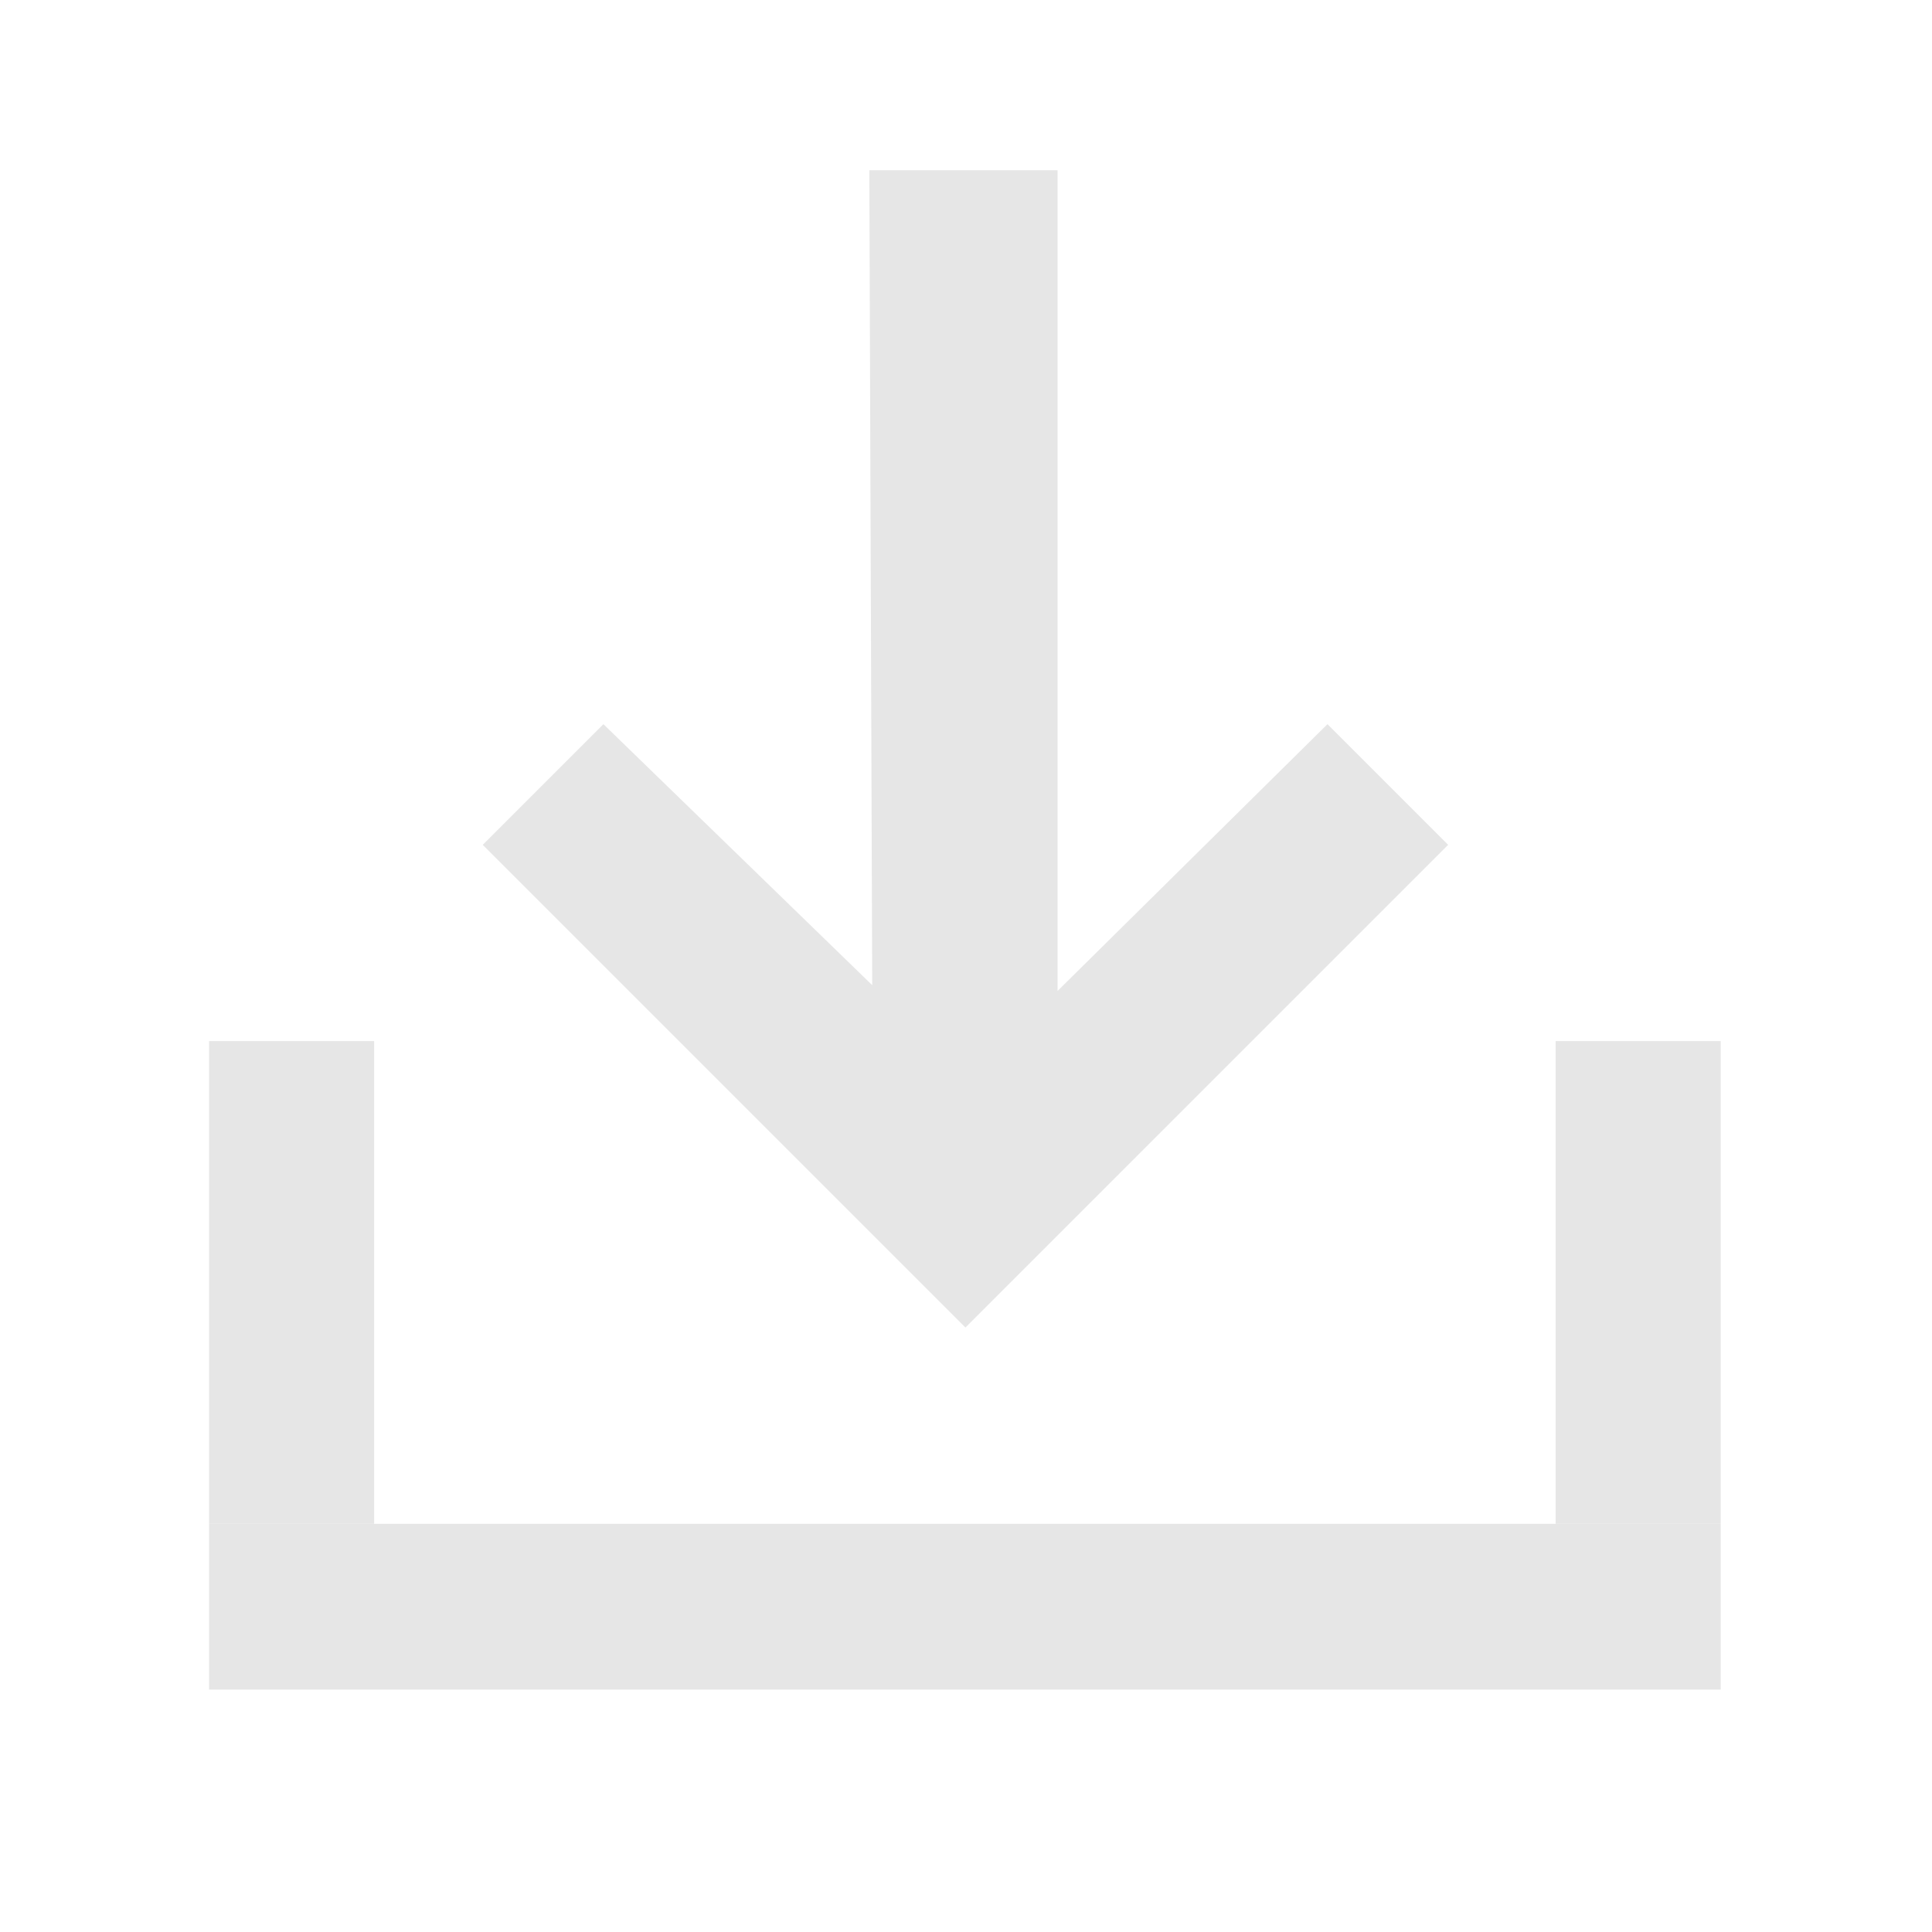
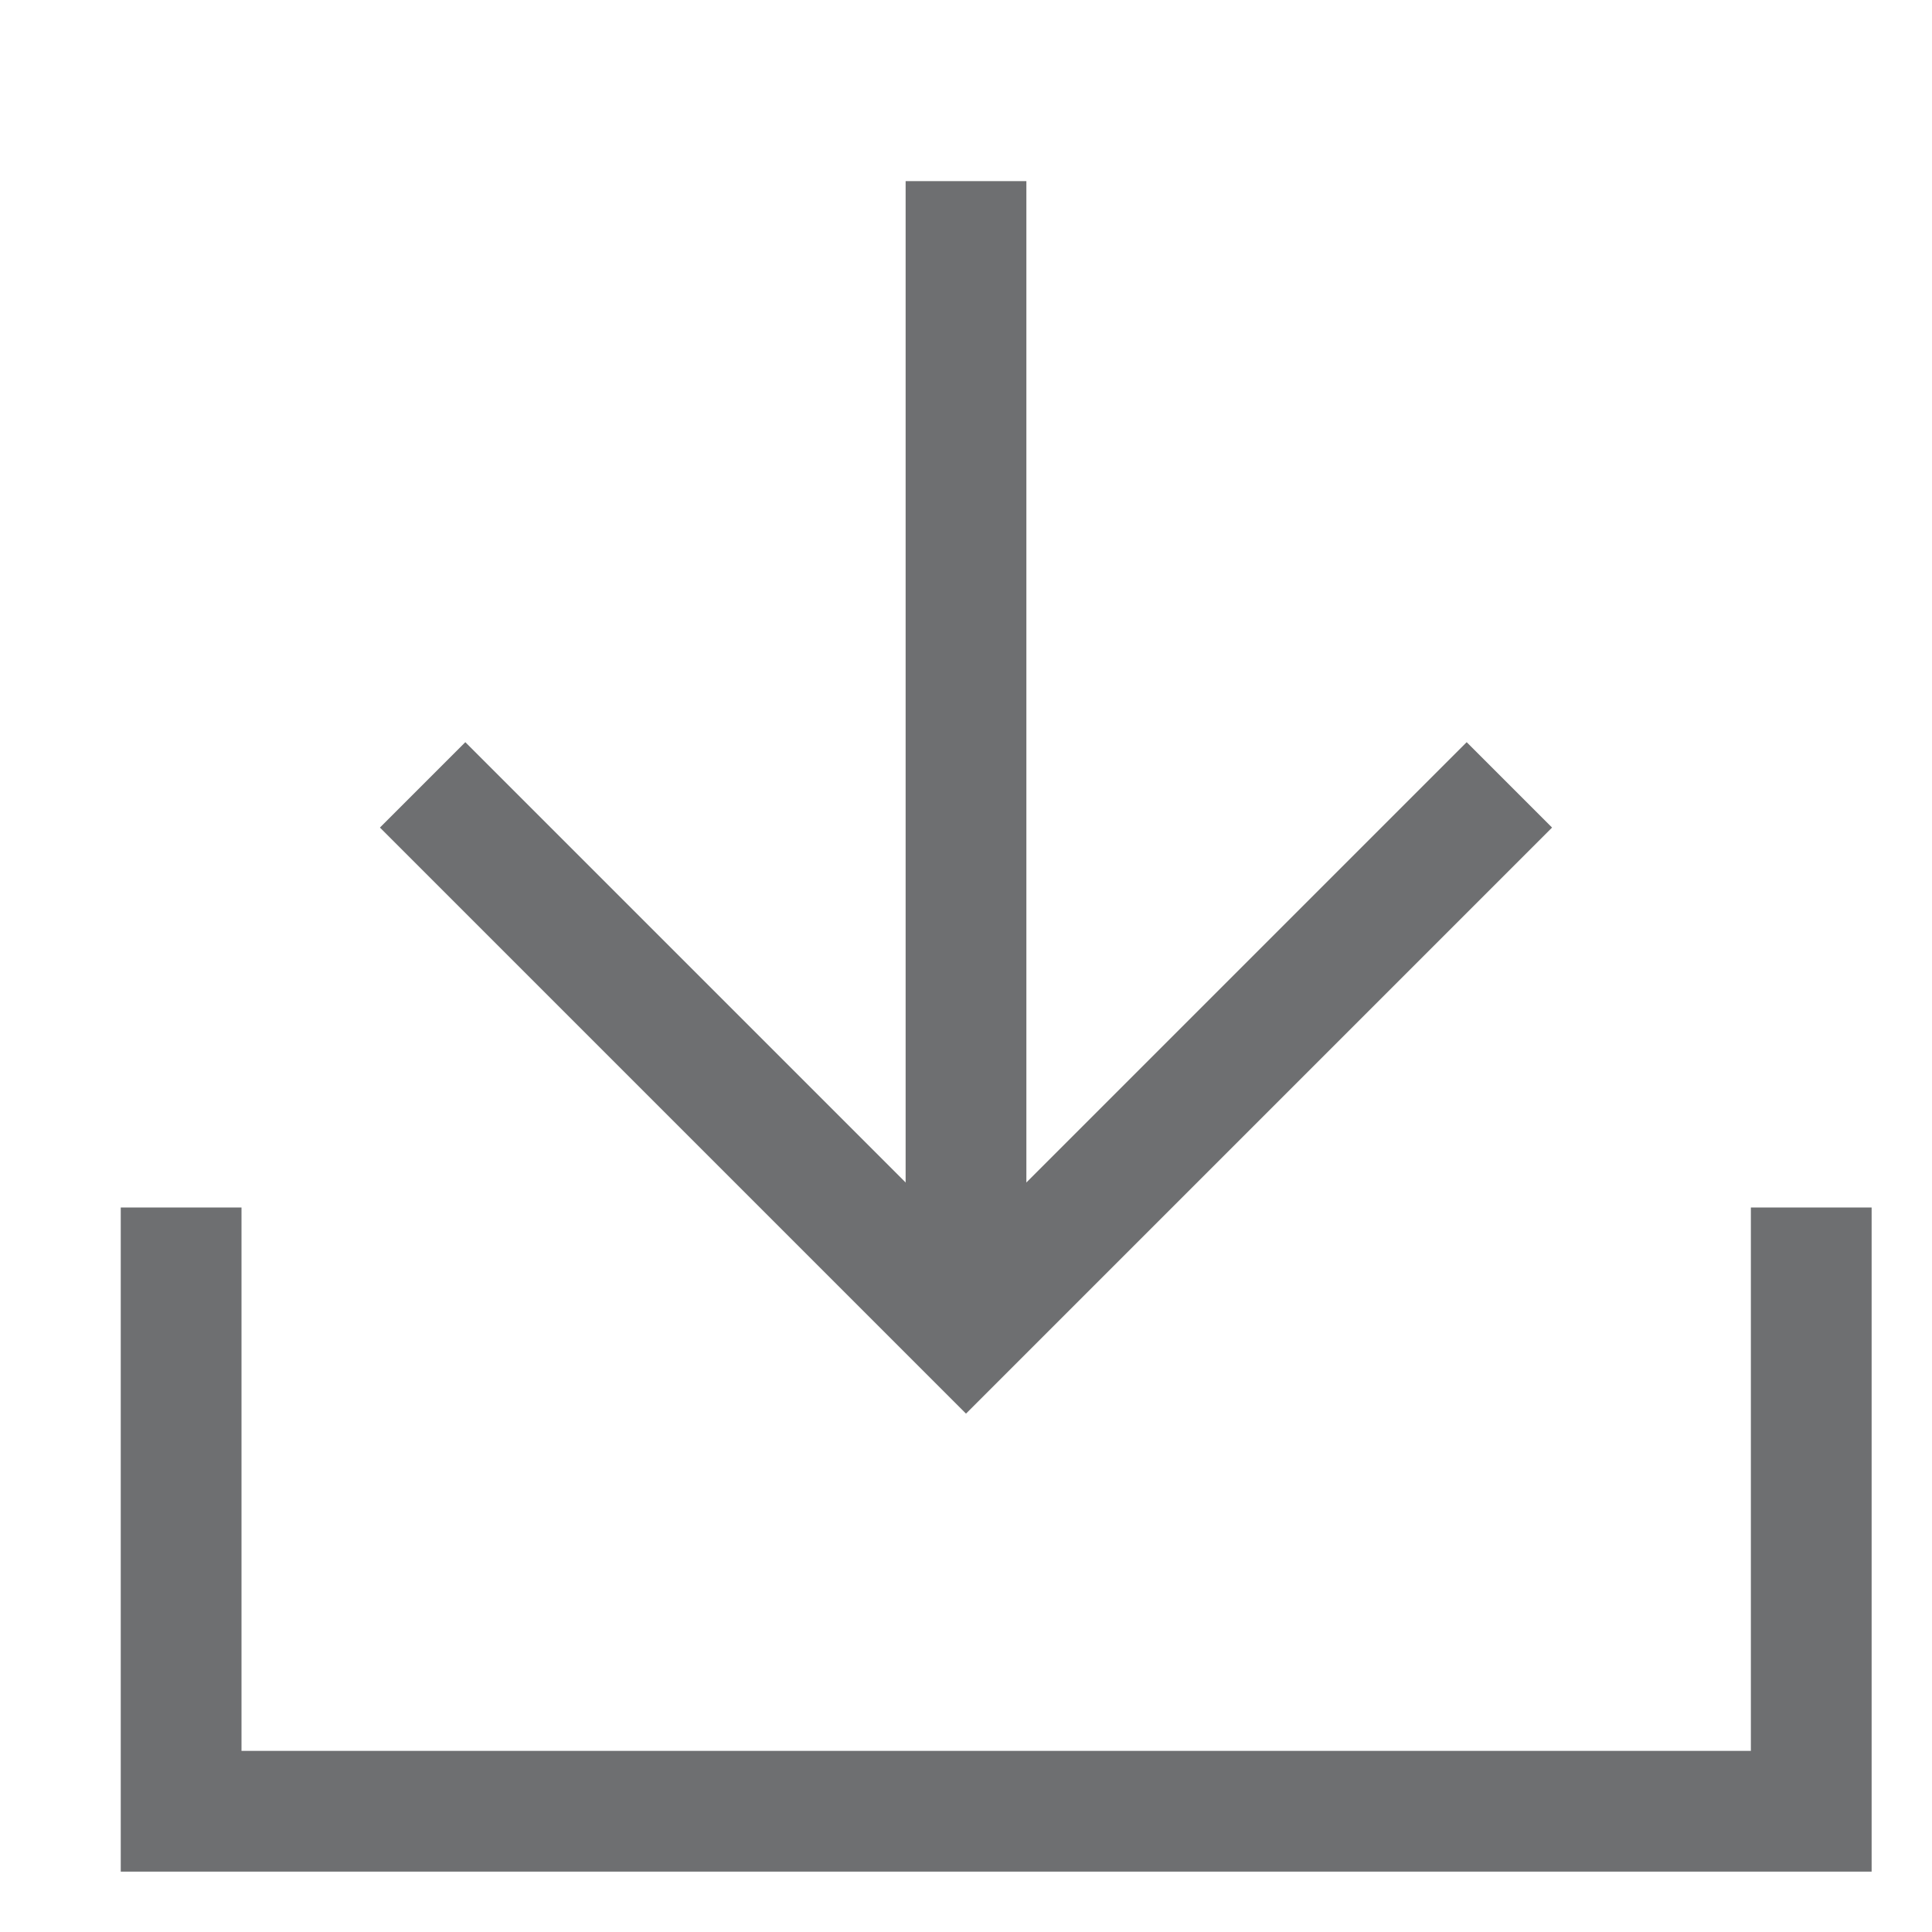
- <svg xmlns="http://www.w3.org/2000/svg" t="1517068804285" class="icon" style="" viewBox="0 0 1024 1024" version="1.1" p-id="13526" width="200" height="200">
-   <defs>
-     <style type="text/css" />
-   </defs>
-   <path d="M110.805 551.8l87.489 0 0 255.843-87.489 0 0-255.843Z" p-id="13527" fill="#e6e6e6" />
-   <path d="M824.525 551.8l87.489 0 0 255.843-87.489 0 0-255.843Z" p-id="13528" fill="#e6e6e6" />
-   <path d="M110.805 807.643l801.209 0 0 87.866-801.209 0 0-87.866Z" p-id="13529" fill="#e6e6e6" />
-   <path d="M460.758 90.227 560.525 90.227 560.525 525.225 703.587 383.824 767.548 447.784 511.706 703.627 255.863 447.784 319.824 383.824 462.293 522.155Z" p-id="13530" fill="#e6e6e6" />
+ <svg xmlns="http://www.w3.org/2000/svg" width="32" height="32" version="1.1">
+   <line x1="16" y1="3" x2="16" y2="22" stroke="RGB(110,111,113)" stroke-width="2" />
+   <polyline points="7,13 16,22 25,13" stroke="RGB(110,111,113)" stroke-width="2" fill="none" />
+   <polyline points="3,20 3,30 30,30 30,20" stroke="RGB(110,111,113)" stroke-width="2" fill="none" />
</svg>
